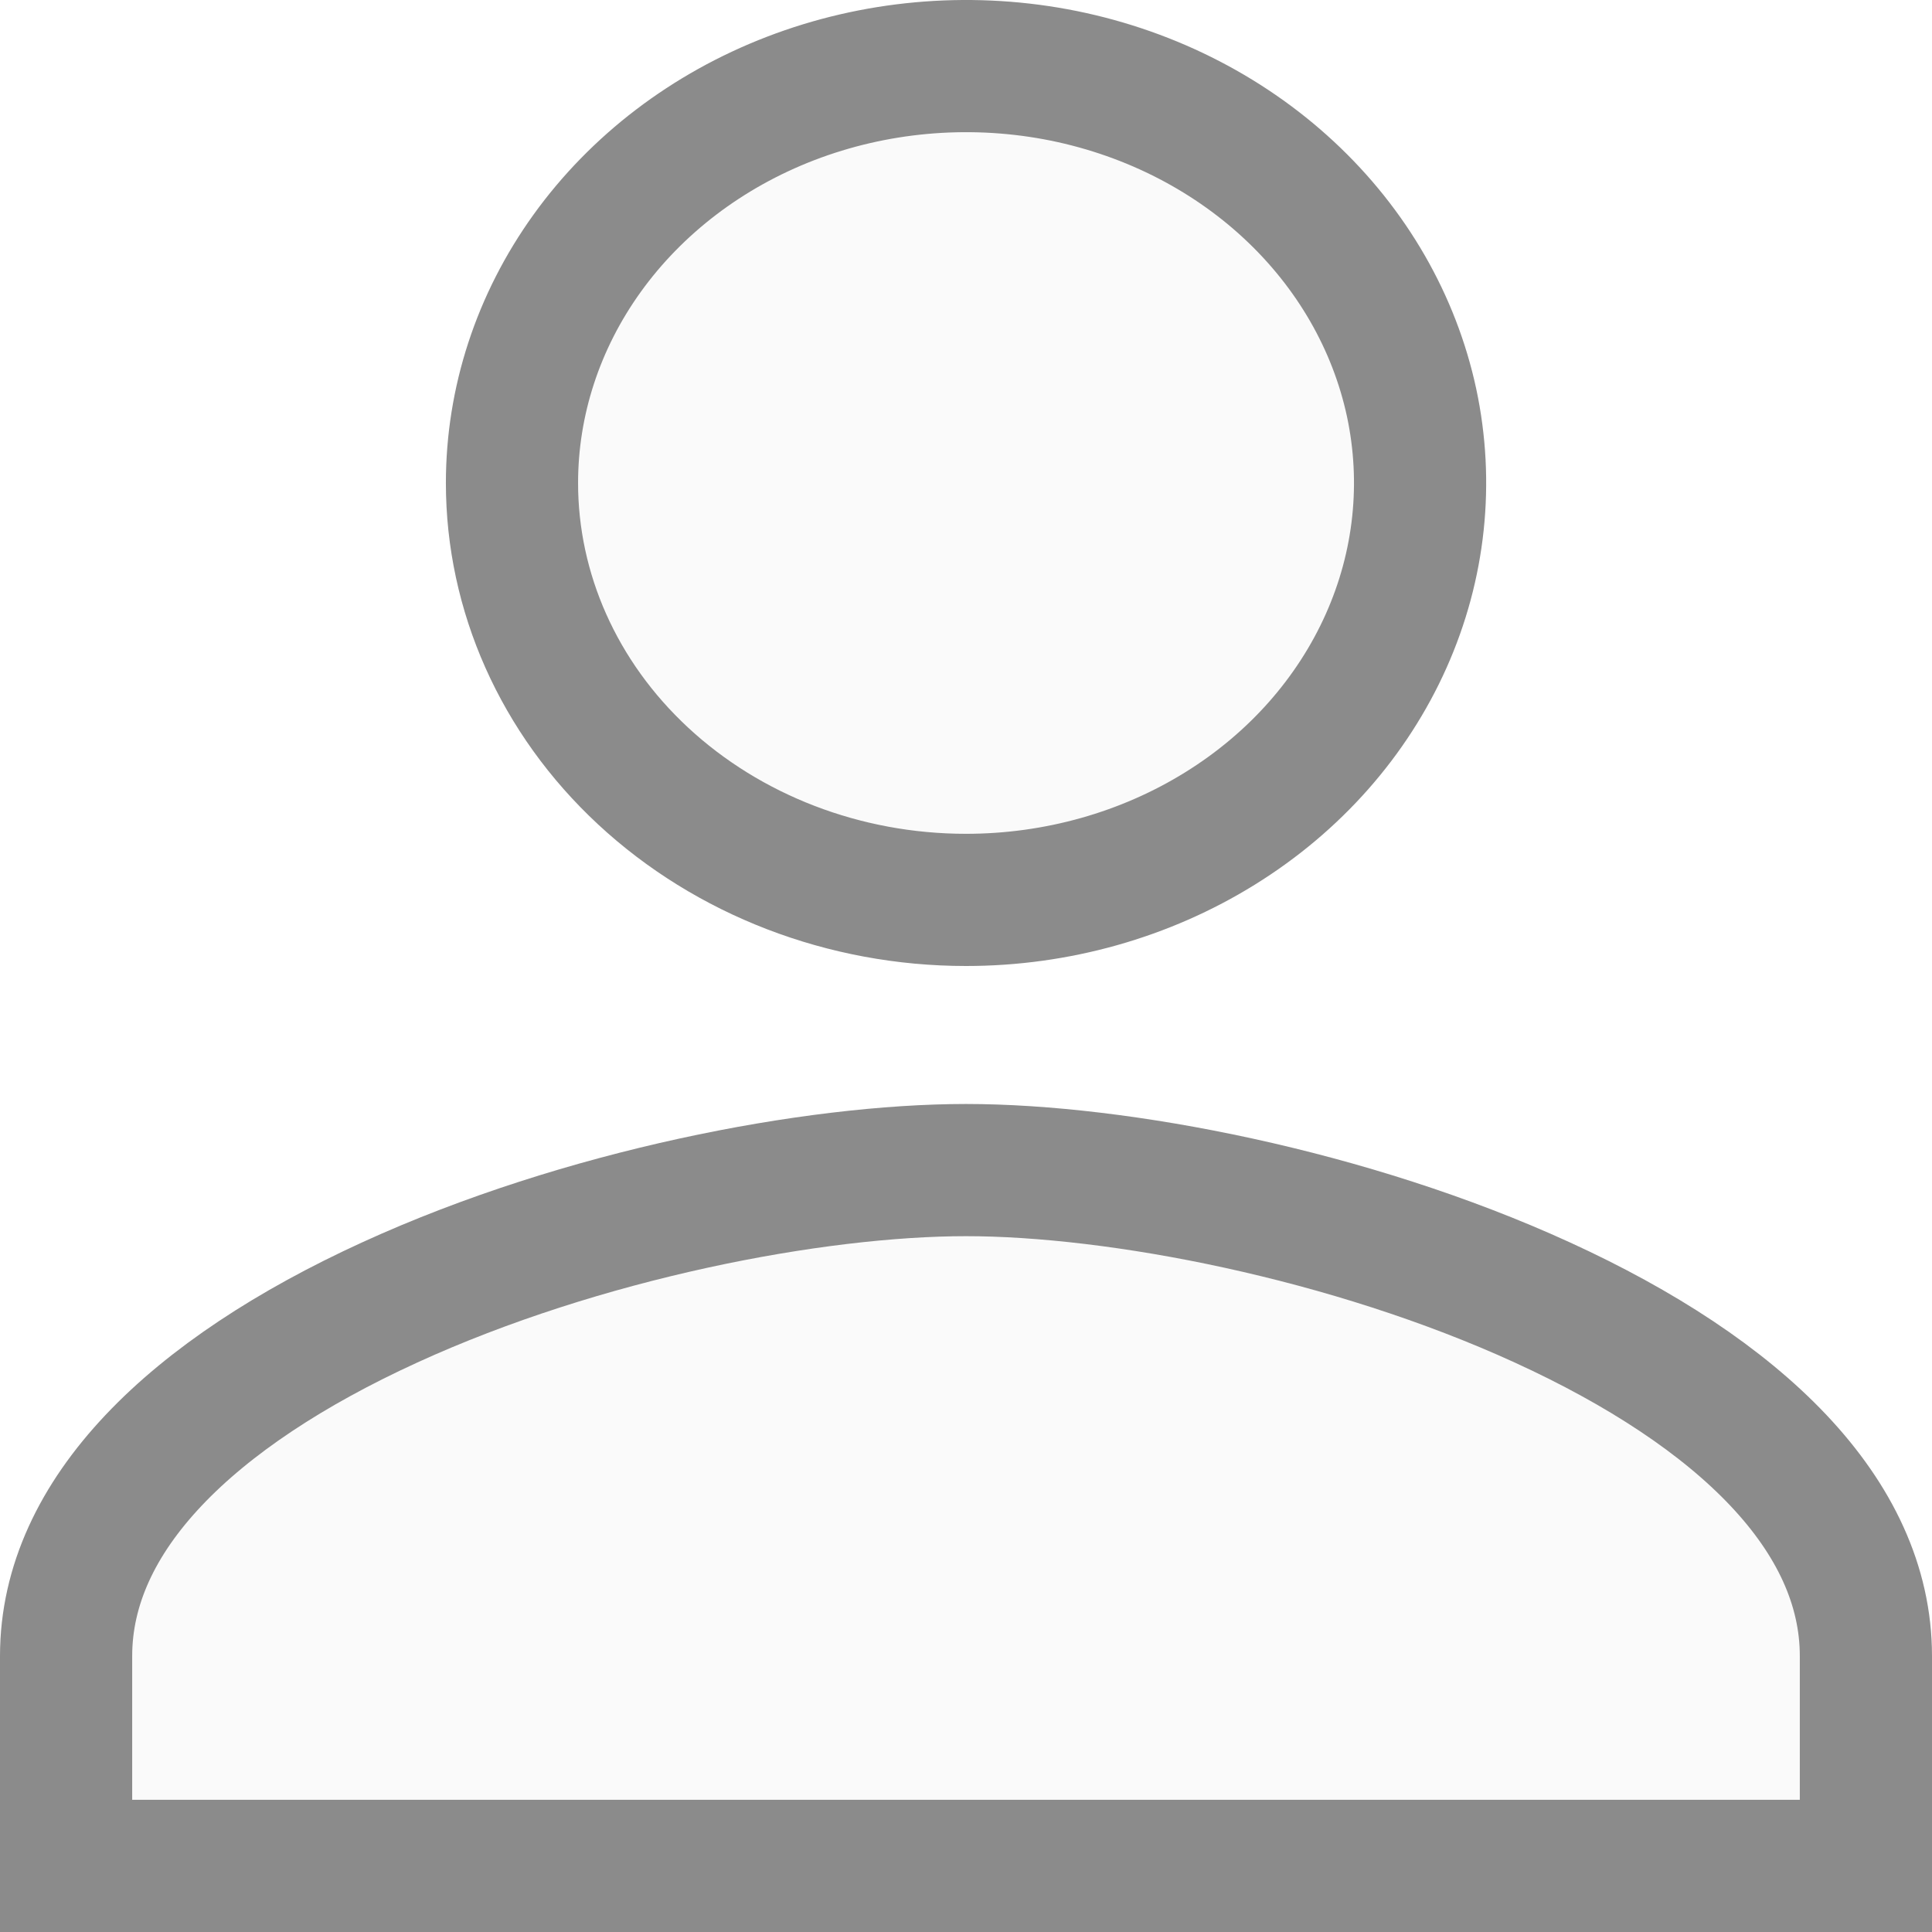
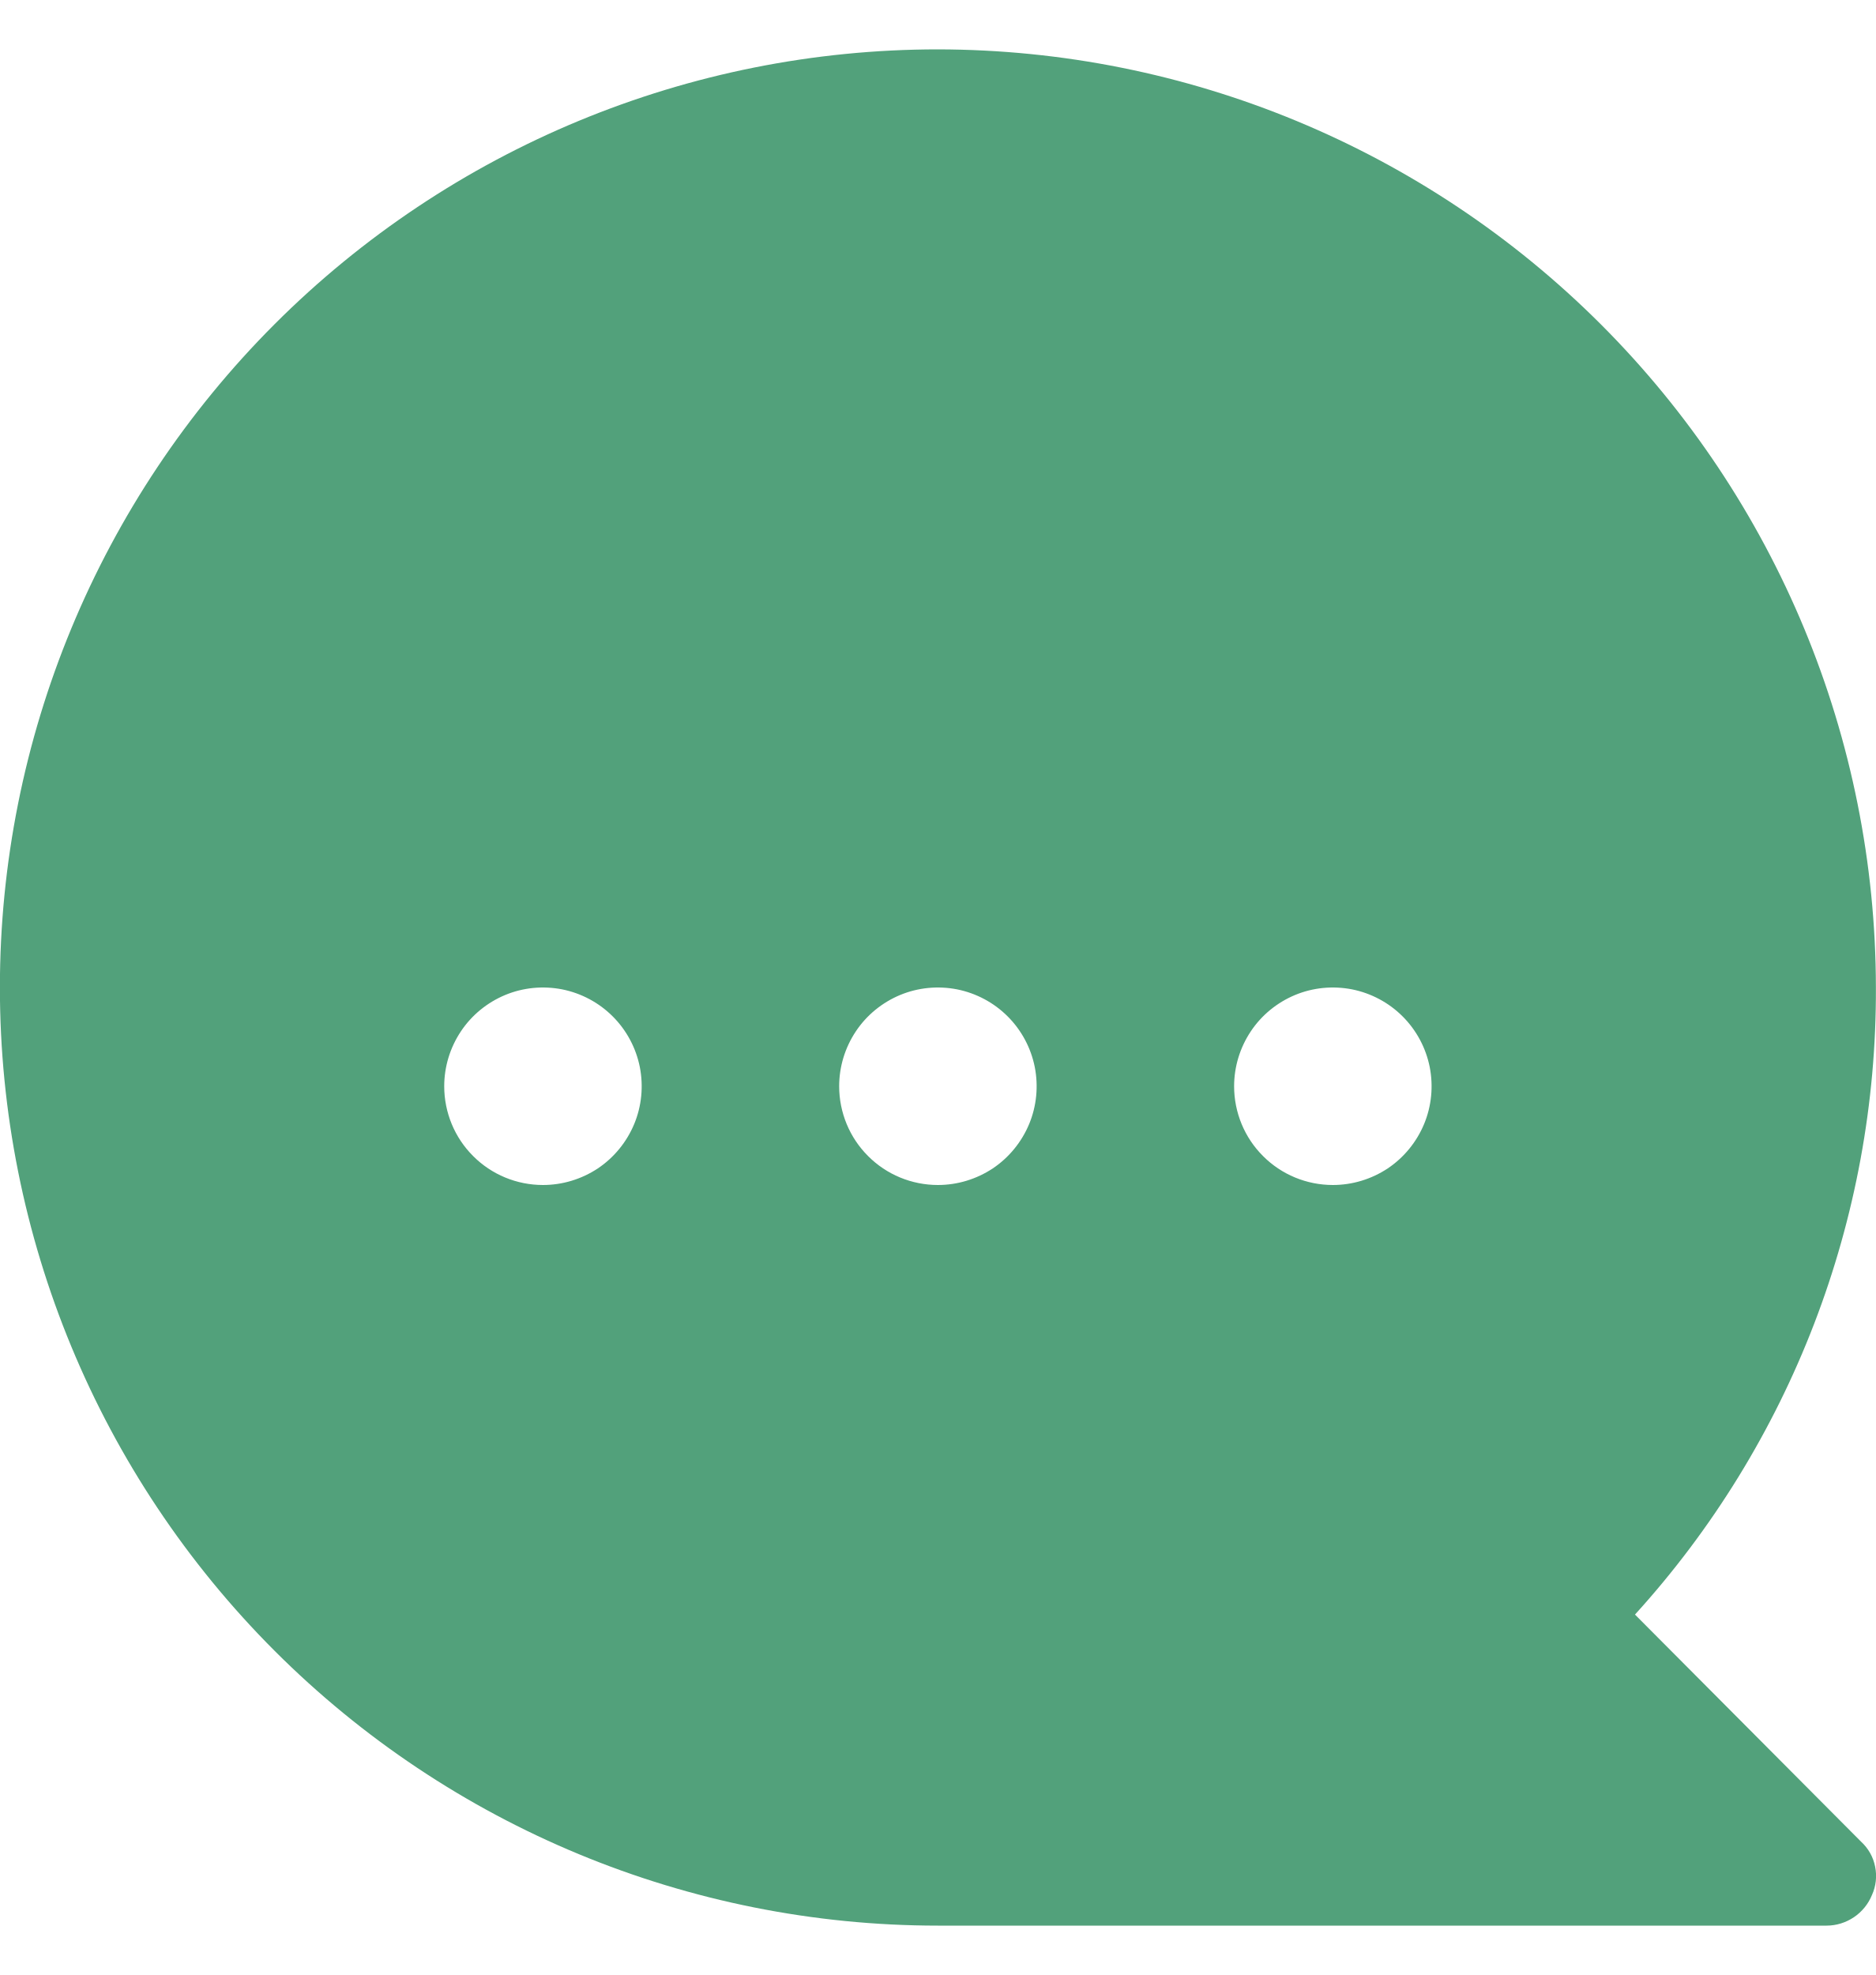
- <svg xmlns="http://www.w3.org/2000/svg" width="19" height="19" viewBox="0 0 19 19" fill="none">
-   <path d="M11.999 8.147C11.263 8.604 10.393 8.85 9.5 8.85C8.301 8.85 7.16 8.407 6.325 7.632C5.492 6.859 5.035 5.821 5.035 4.75C5.035 3.95 5.29 3.164 5.774 2.491C6.259 1.817 6.954 1.284 7.776 0.968C8.598 0.652 9.505 0.569 10.38 0.73C11.255 0.892 12.053 1.29 12.675 1.868C13.296 2.445 13.713 3.174 13.882 3.959C14.05 4.745 13.964 5.56 13.632 6.303C13.3 7.047 12.735 7.691 11.999 8.147ZM0.65 16.286C0.65 14.899 1.883 13.701 3.832 12.809C5.726 11.942 8.008 11.507 9.5 11.507C10.992 11.507 13.274 11.942 15.168 12.809C17.117 13.701 18.35 14.899 18.35 16.286V18.35H0.65V16.286Z" fill="#FAFAFA" stroke="#8B8B8B" stroke-width="1.3" />
+ <svg xmlns="http://www.w3.org/2000/svg" width="19" height="20" viewBox="0 0 19 20" fill="none">
+   <path d="M9.499 0.5C12.018 0.503 14.433 1.504 16.214 3.285C17.995 5.066 18.996 7.481 18.999 10C19.008 12.347 18.137 14.613 16.559 16.35L18.849 18.65C18.922 18.717 18.972 18.805 18.991 18.902C19.011 18.999 19 19.1 18.959 19.19C18.922 19.281 18.858 19.36 18.776 19.415C18.694 19.47 18.598 19.5 18.499 19.5H9.499C6.98 19.5 4.563 18.499 2.782 16.718C1 14.936 -0.001 12.52 -0.001 10C-0.001 7.48 1 5.064 2.782 3.282C4.563 1.501 6.98 0.5 9.499 0.5ZM13.499 12C13.697 12 13.89 11.941 14.055 11.832C14.219 11.722 14.347 11.565 14.423 11.383C14.499 11.2 14.518 10.999 14.48 10.805C14.441 10.611 14.346 10.433 14.206 10.293C14.066 10.153 13.888 10.058 13.694 10.019C13.5 9.981 13.299 10 13.116 10.076C12.934 10.152 12.777 10.28 12.668 10.444C12.558 10.609 12.499 10.802 12.499 11C12.499 11.265 12.604 11.52 12.792 11.707C12.979 11.895 13.234 12 13.499 12ZM9.499 12C9.697 12 9.89 11.941 10.055 11.832C10.219 11.722 10.347 11.565 10.423 11.383C10.499 11.2 10.518 10.999 10.48 10.805C10.441 10.611 10.346 10.433 10.206 10.293C10.066 10.153 9.888 10.058 9.694 10.019C9.5 9.981 9.299 10 9.116 10.076C8.934 10.152 8.777 10.28 8.668 10.444C8.558 10.609 8.499 10.802 8.499 11C8.499 11.265 8.604 11.52 8.792 11.707C8.979 11.895 9.234 12 9.499 12ZM5.499 12C5.697 12 5.89 11.941 6.055 11.832C6.219 11.722 6.347 11.565 6.423 11.383C6.499 11.2 6.518 10.999 6.48 10.805C6.441 10.611 6.346 10.433 6.206 10.293C6.066 10.153 5.888 10.058 5.694 10.019C5.5 9.981 5.299 10 5.116 10.076C4.934 10.152 4.777 10.28 4.668 10.444C4.558 10.609 4.499 10.802 4.499 11C4.499 11.265 4.604 11.52 4.792 11.707C4.979 11.895 5.234 12 5.499 12Z" fill="#52A17B" />
</svg>
